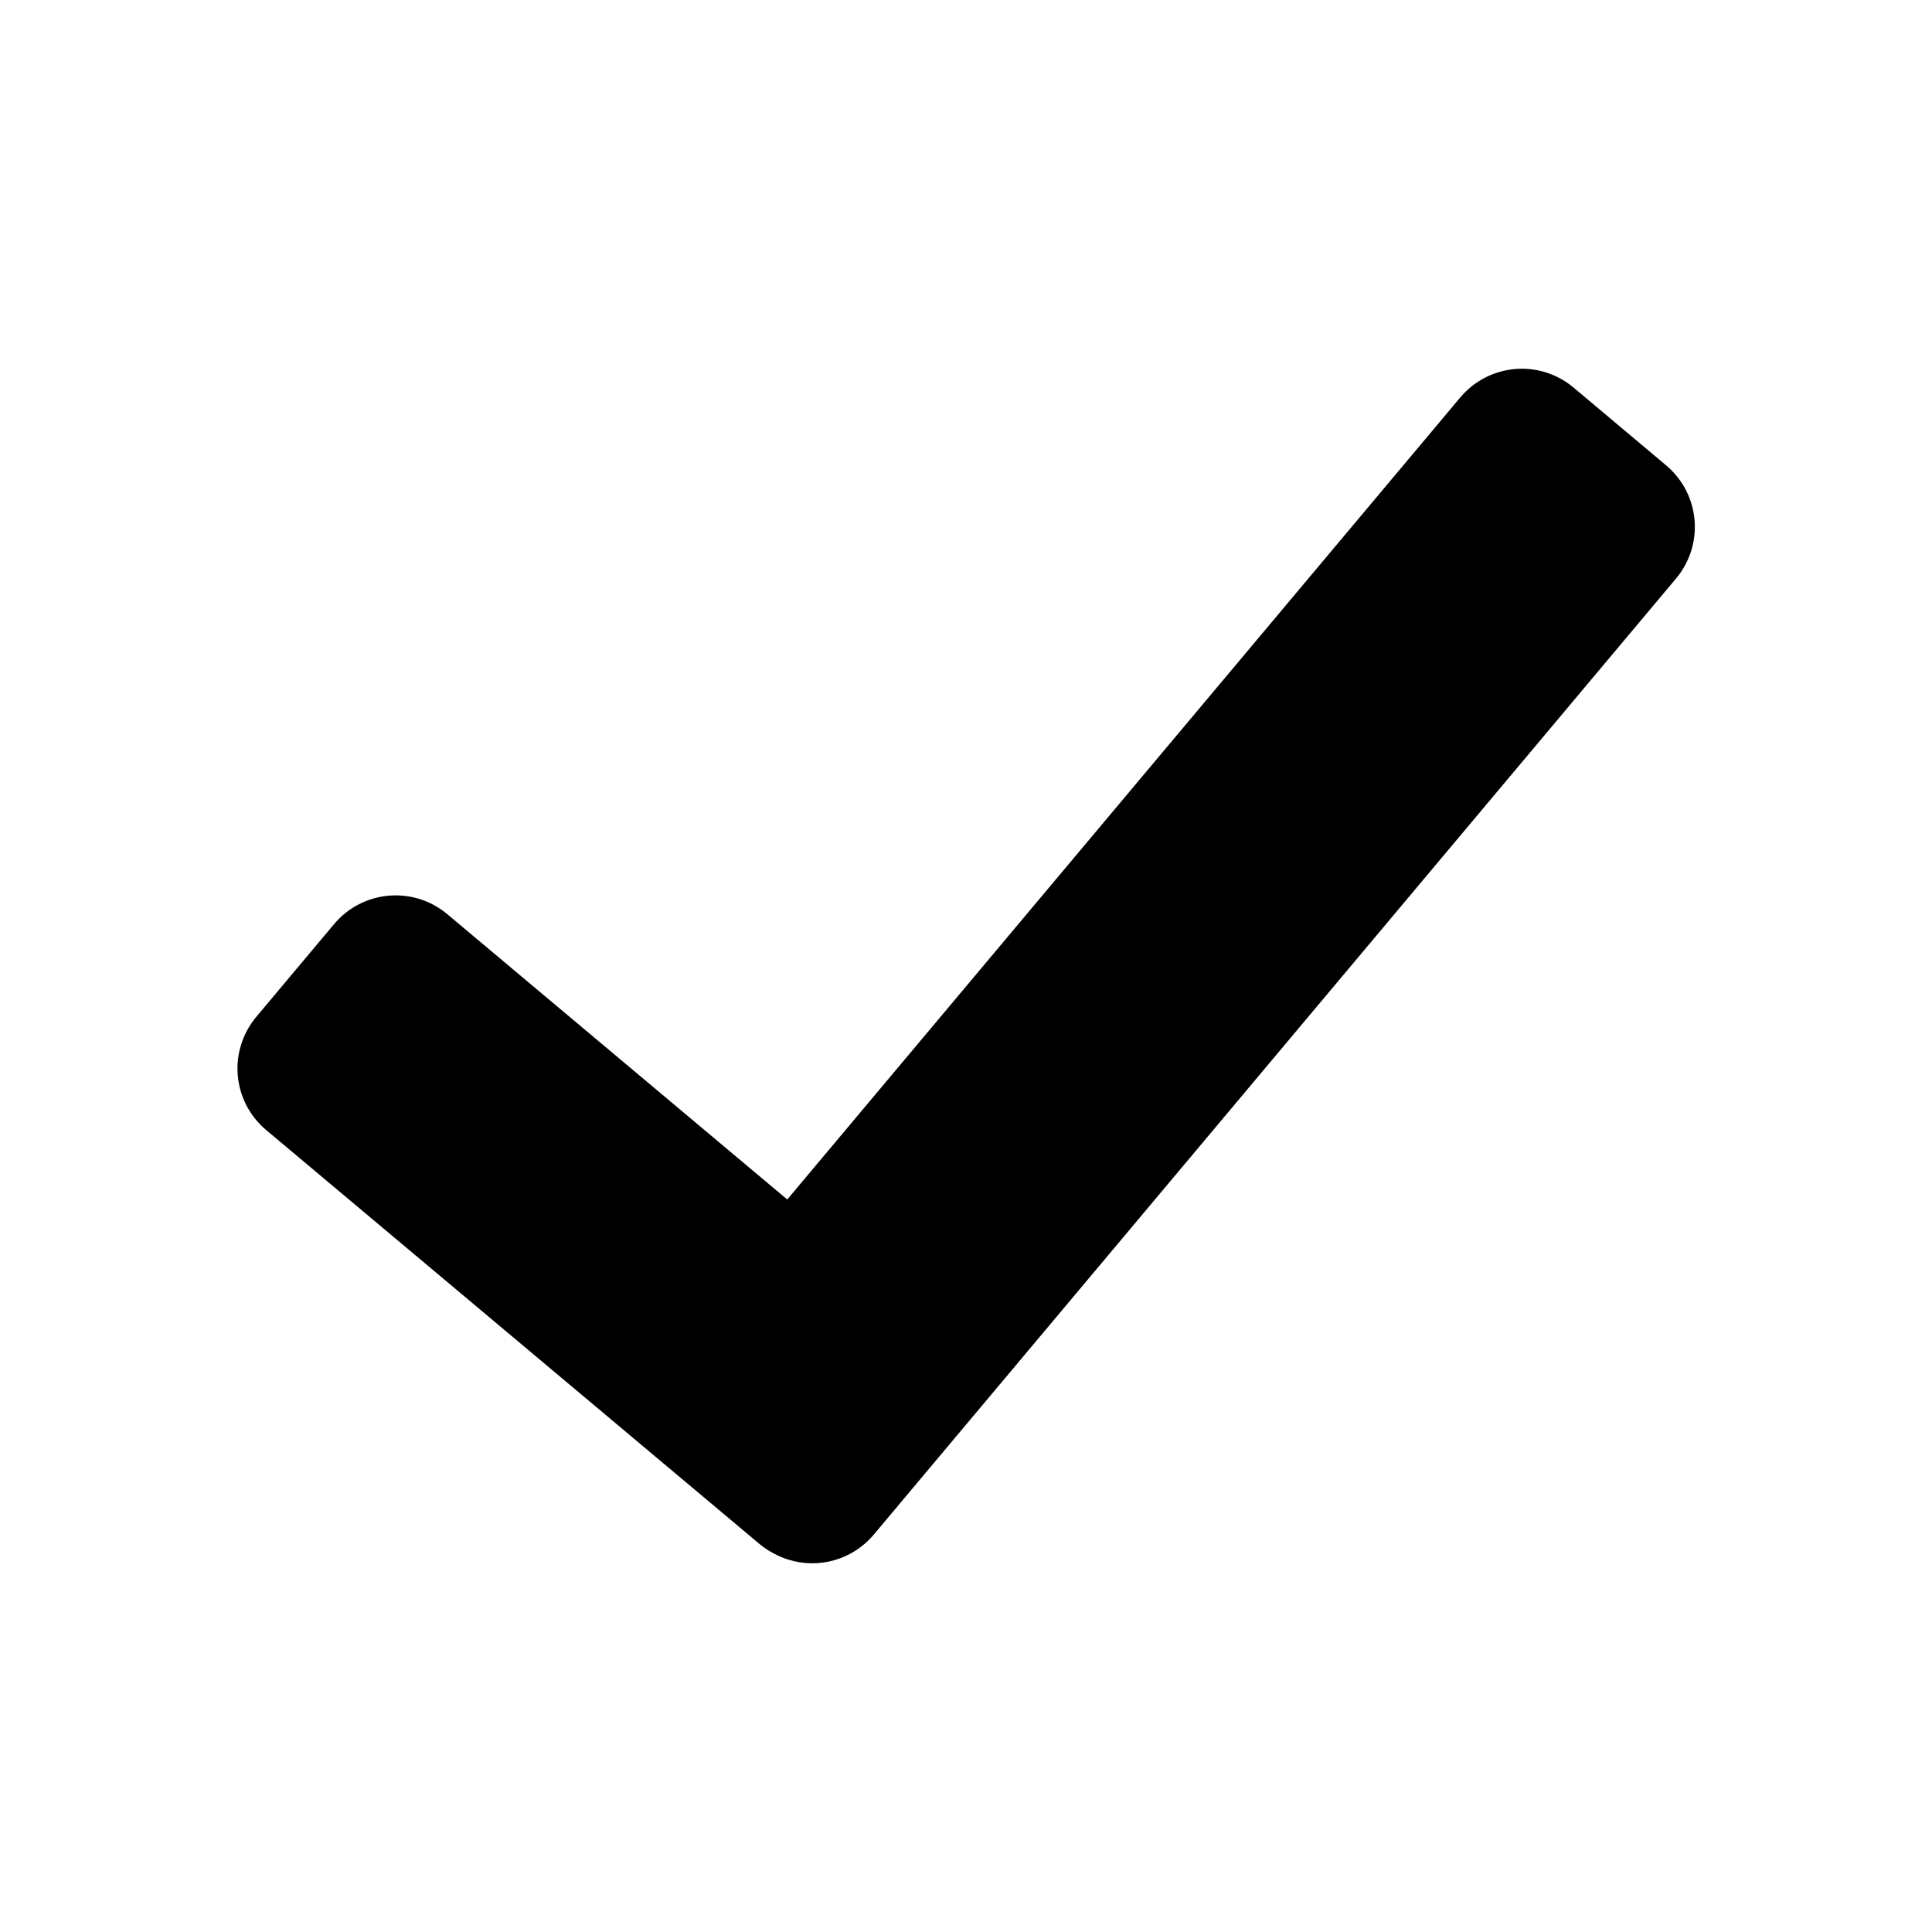
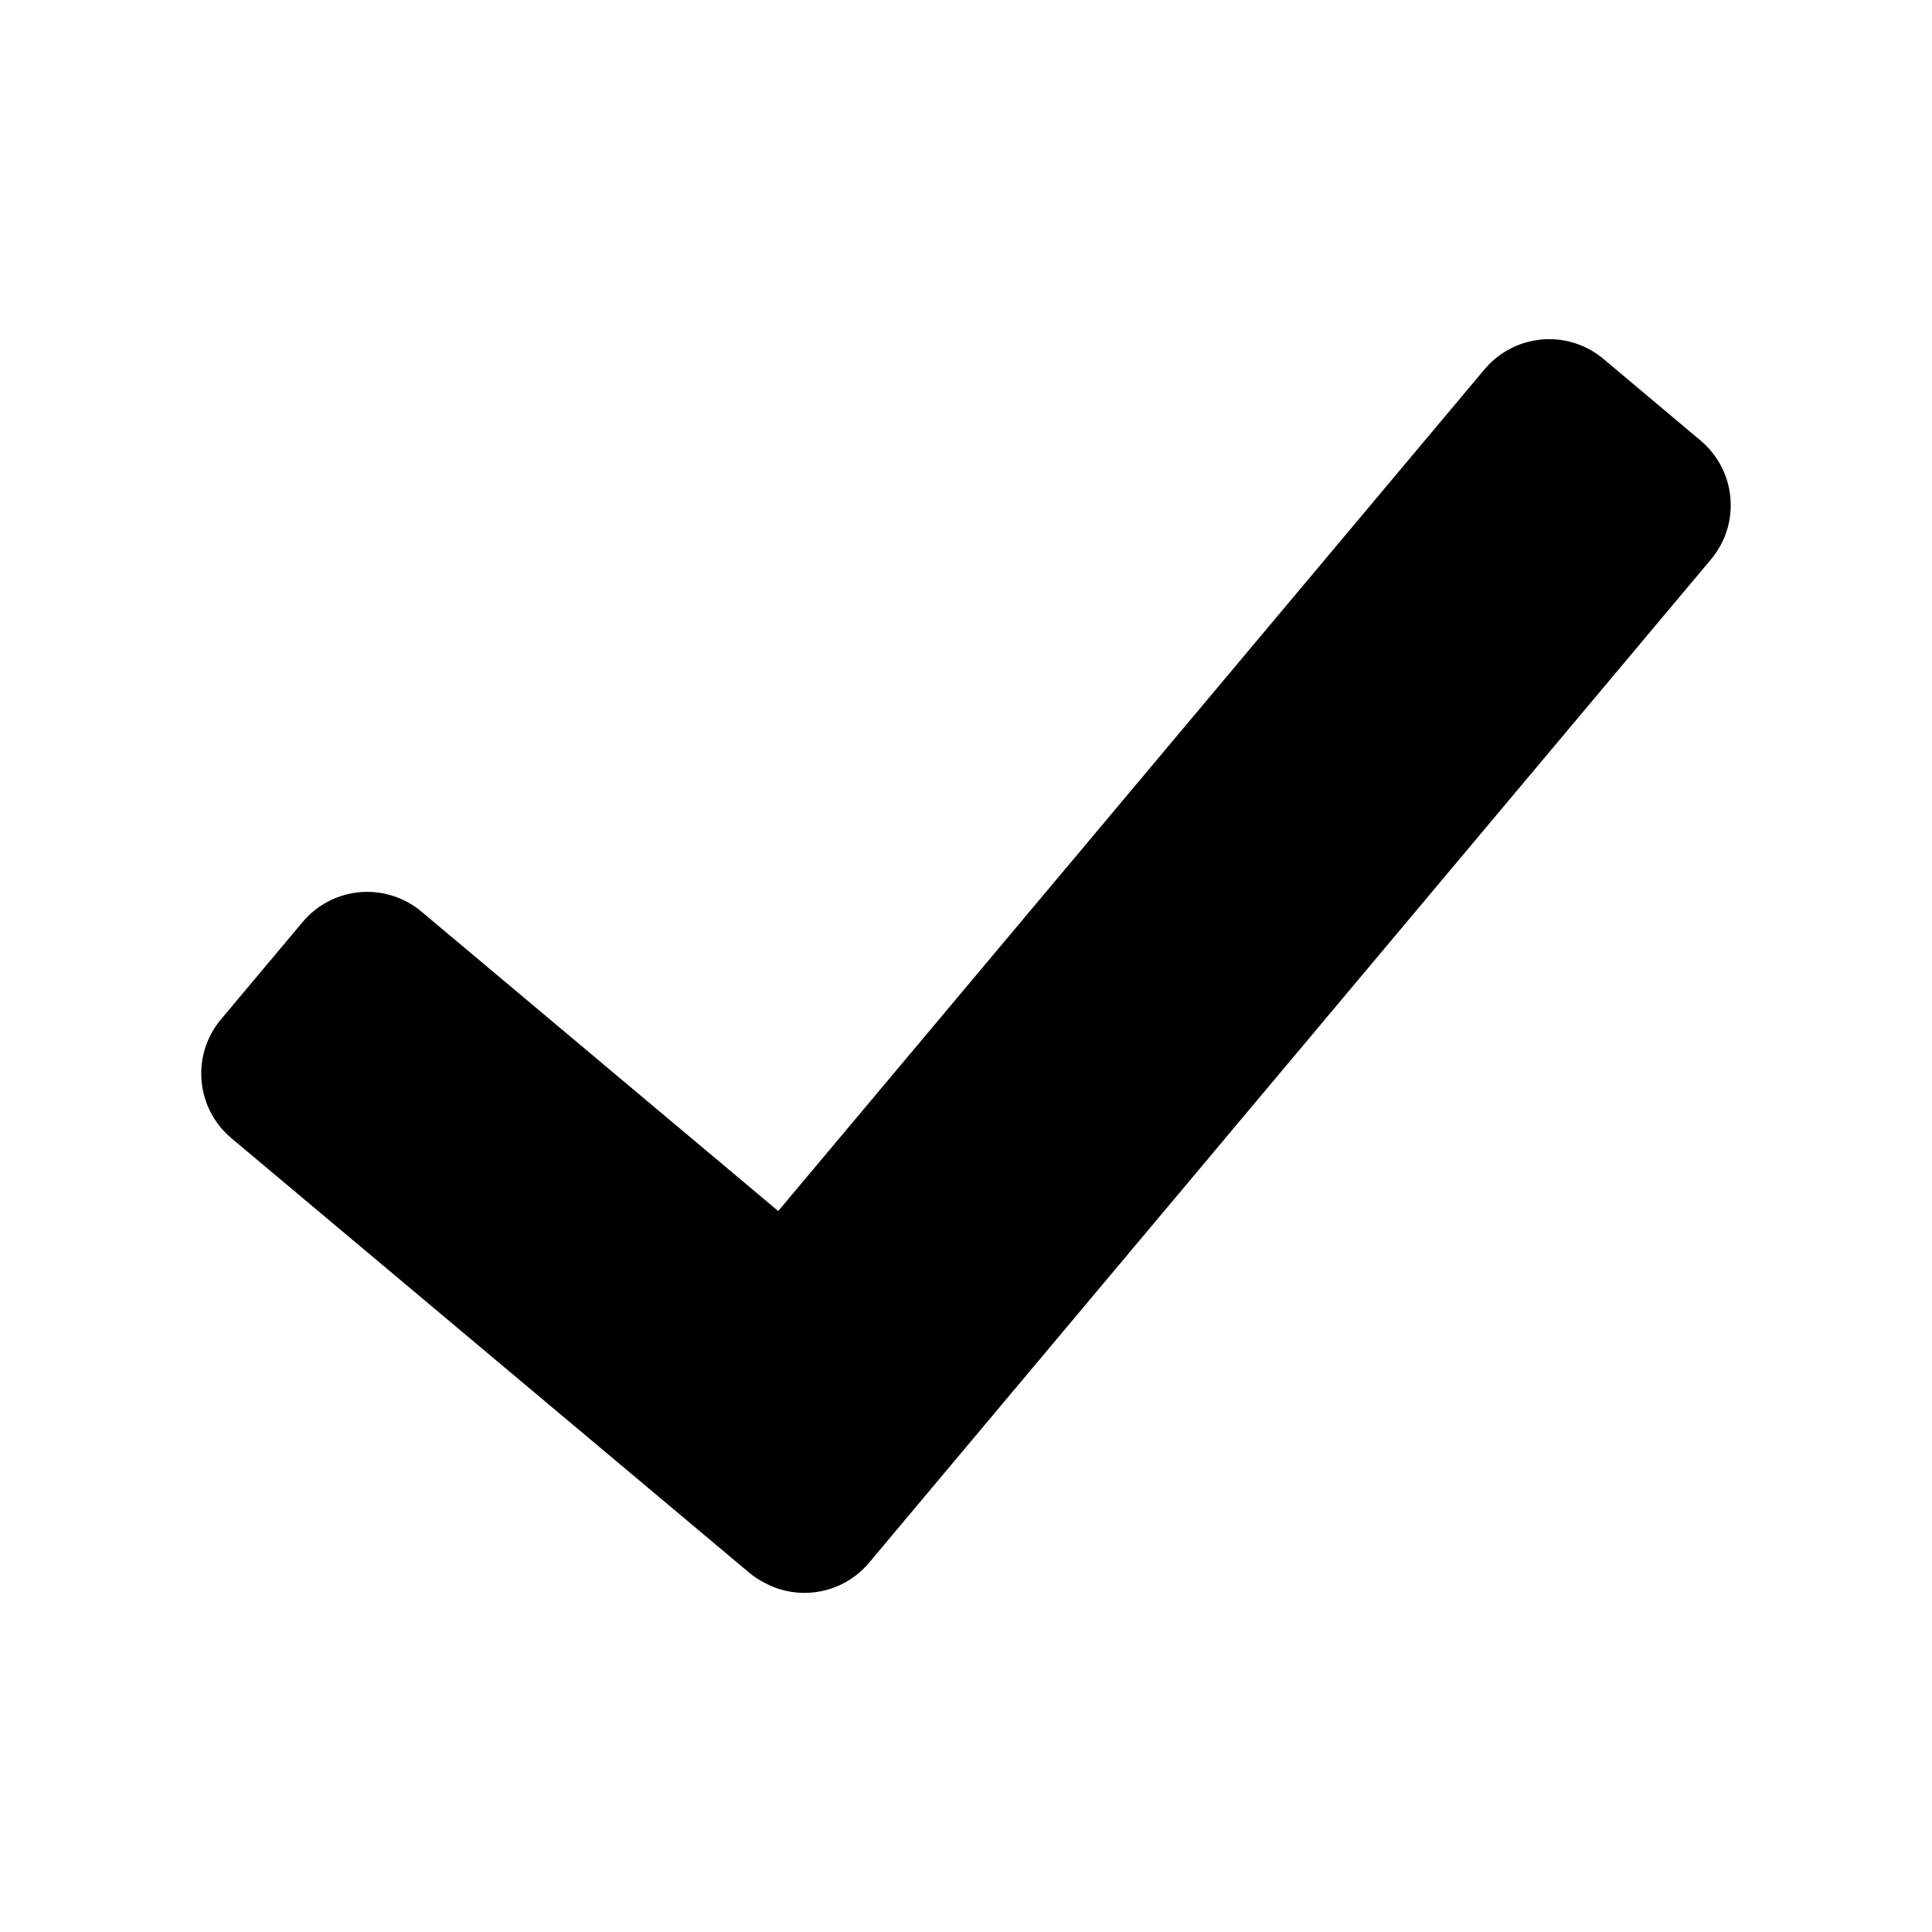
<svg xmlns="http://www.w3.org/2000/svg" height="48" width="48" version="1.1" viewBox="0 0 48 48">
-   <path style="fill:#000000" d="m37.634 9.169c-0.509 0.045-1.001 0.285-1.357 0.709l-16.718 19.923-8.443-7.086c-0.849-0.712-2.106-0.602-2.818 0.247l-1.928 2.298c-0.712 0.849-0.603 2.106 0.246 2.818l12.256 10.284c0.112 0.094 0.233 0.171 0.357 0.236 0.113 0.059 0.229 0.112 0.348 0.148 0.749 0.238 1.597 0.018 2.135-0.623l19.927-23.748c0.712-0.849 0.601-2.104-0.248-2.816l-2.296-1.93c-0.425-0.356-0.952-0.505-1.461-0.461z" />
+   <path style="fill:#000000" d="m38.305 8.435c-0.534 0.047-1.051 0.299-1.425 0.744l-17.545 20.909-8.861-7.437c-0.891-0.747-2.21-0.632-2.958 0.259l-2.023 2.412c-0.748 0.891-0.632 2.21 0.258 2.958l12.863 10.793c0.118 0.099 0.245 0.179 0.375 0.248 0.118 0.062 0.24 0.118 0.365 0.156 0.786 0.25 1.676 0.019 2.24-0.654l20.914-24.924c0.747-0.891 0.63-2.208-0.26-2.956l-2.41-2.025c-0.446-0.374-0.999-0.53-1.534-0.484z" />
</svg>
